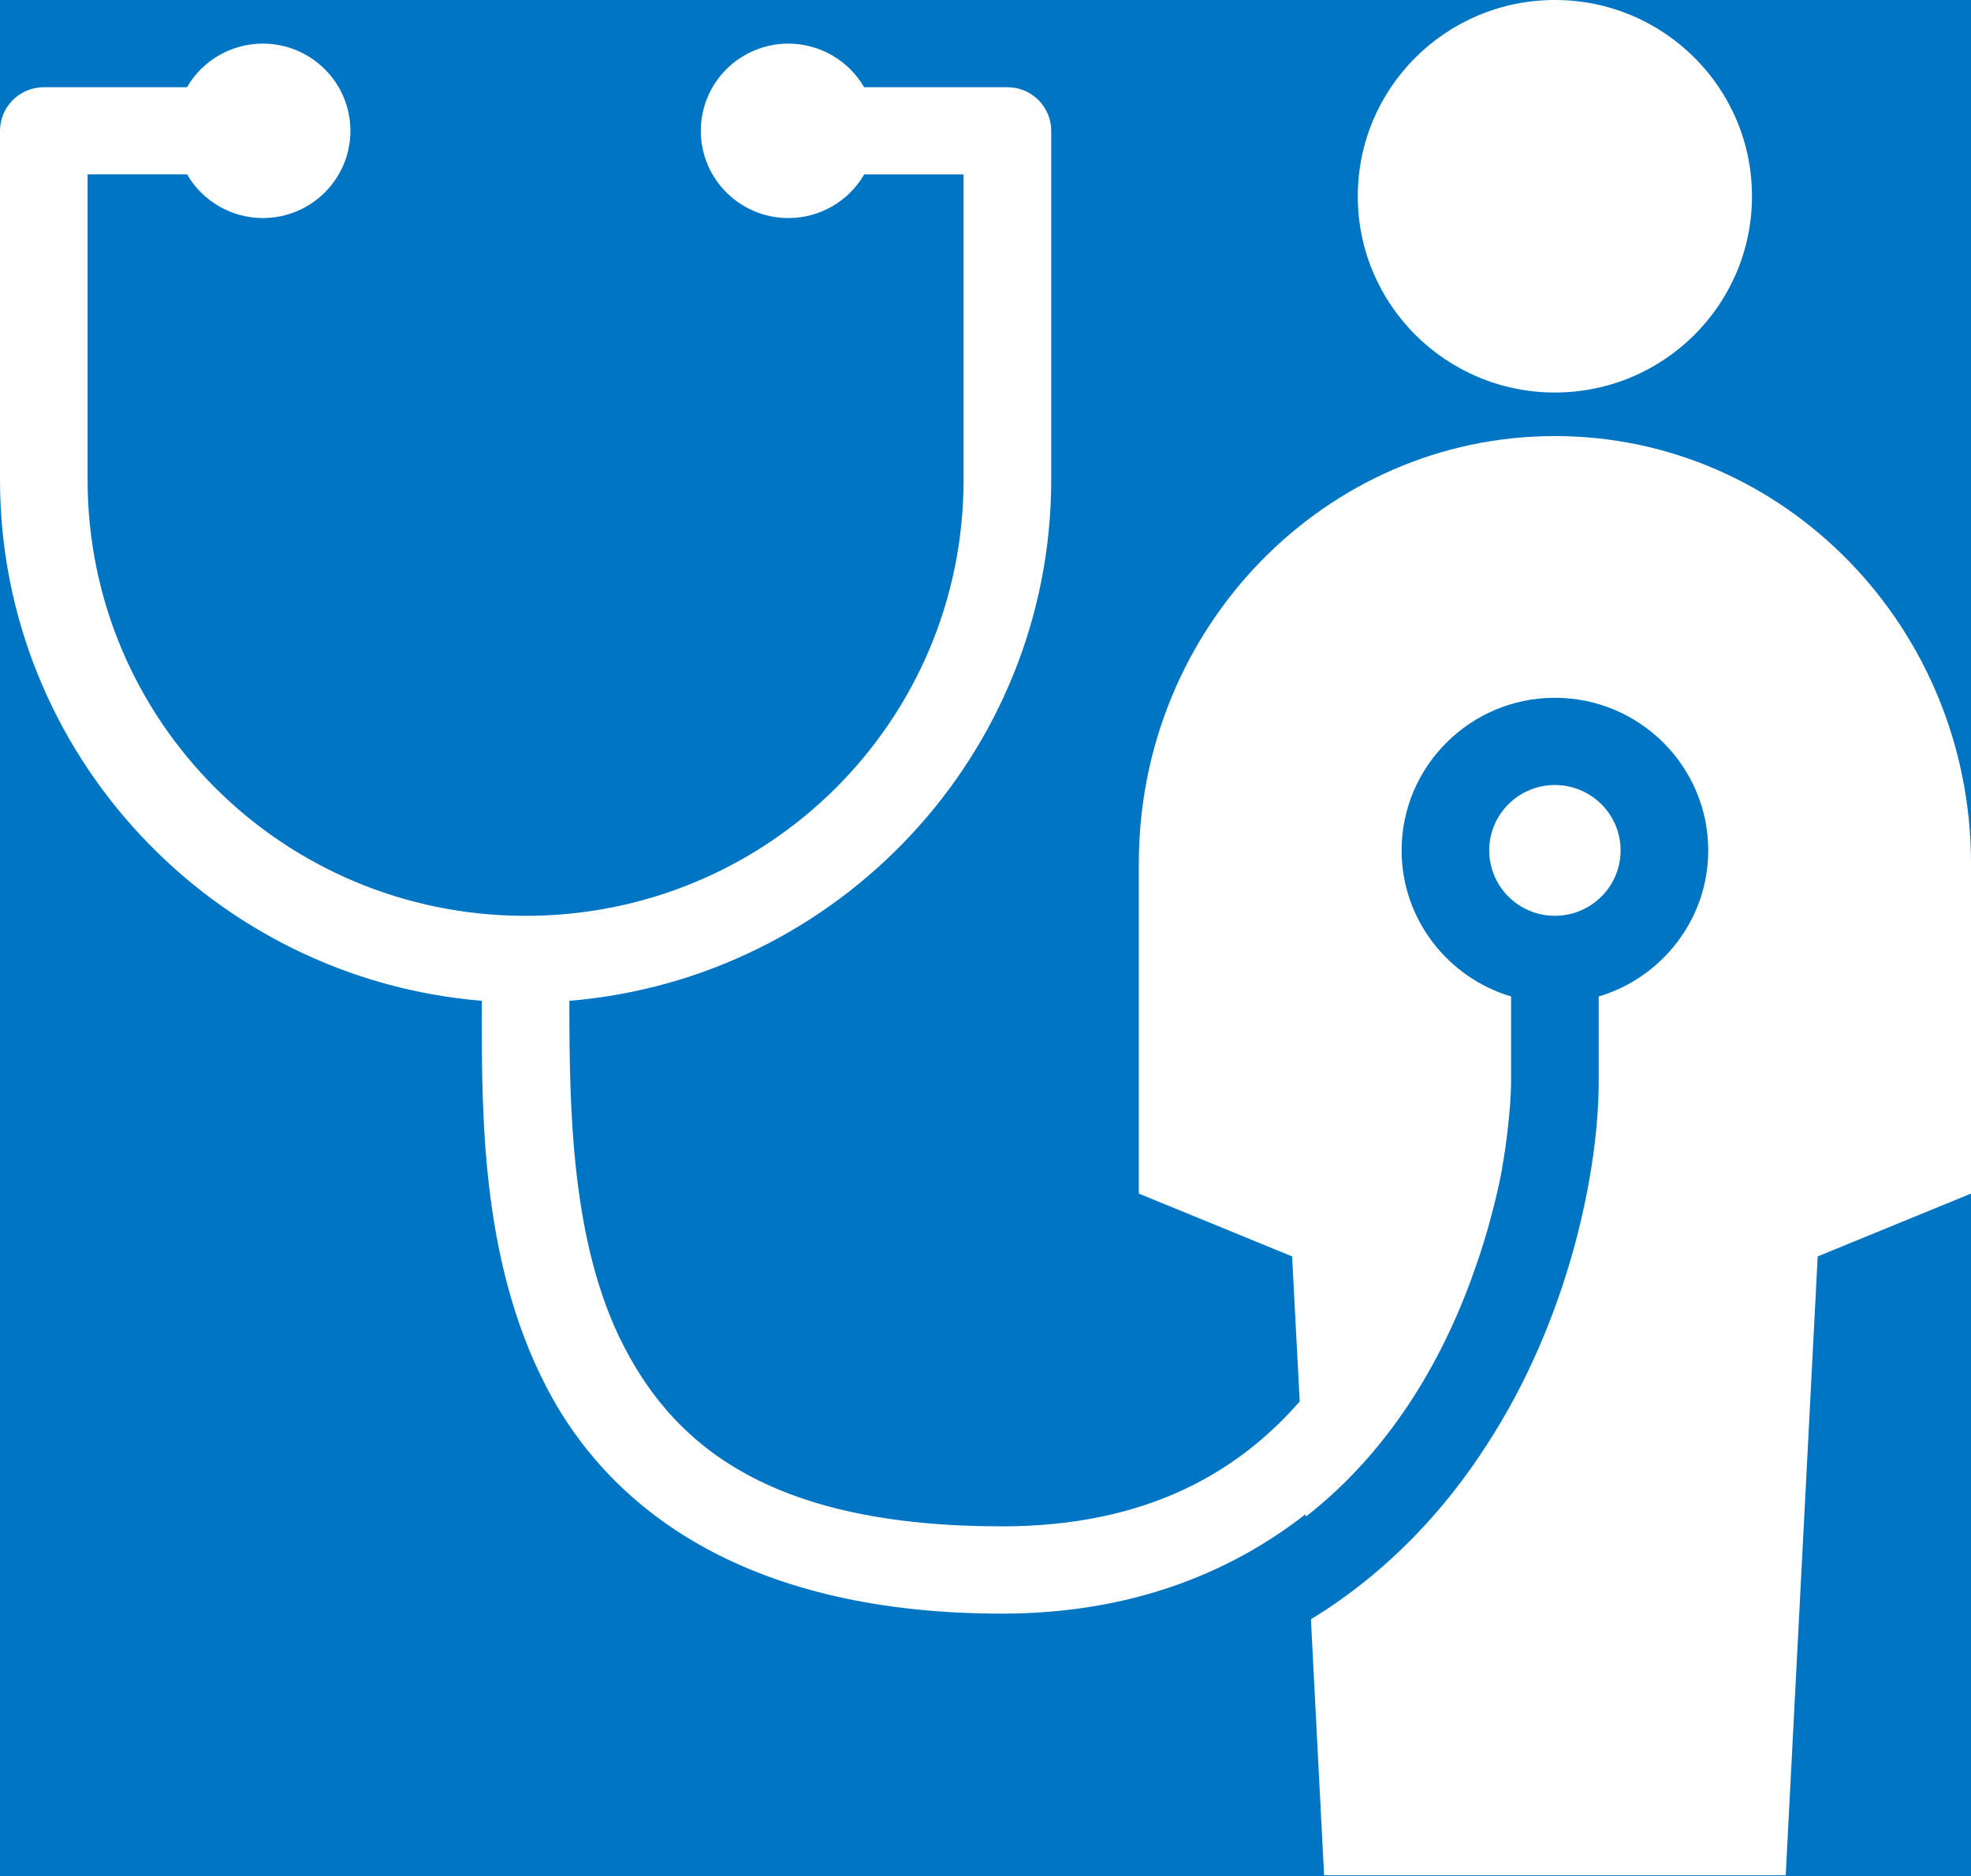
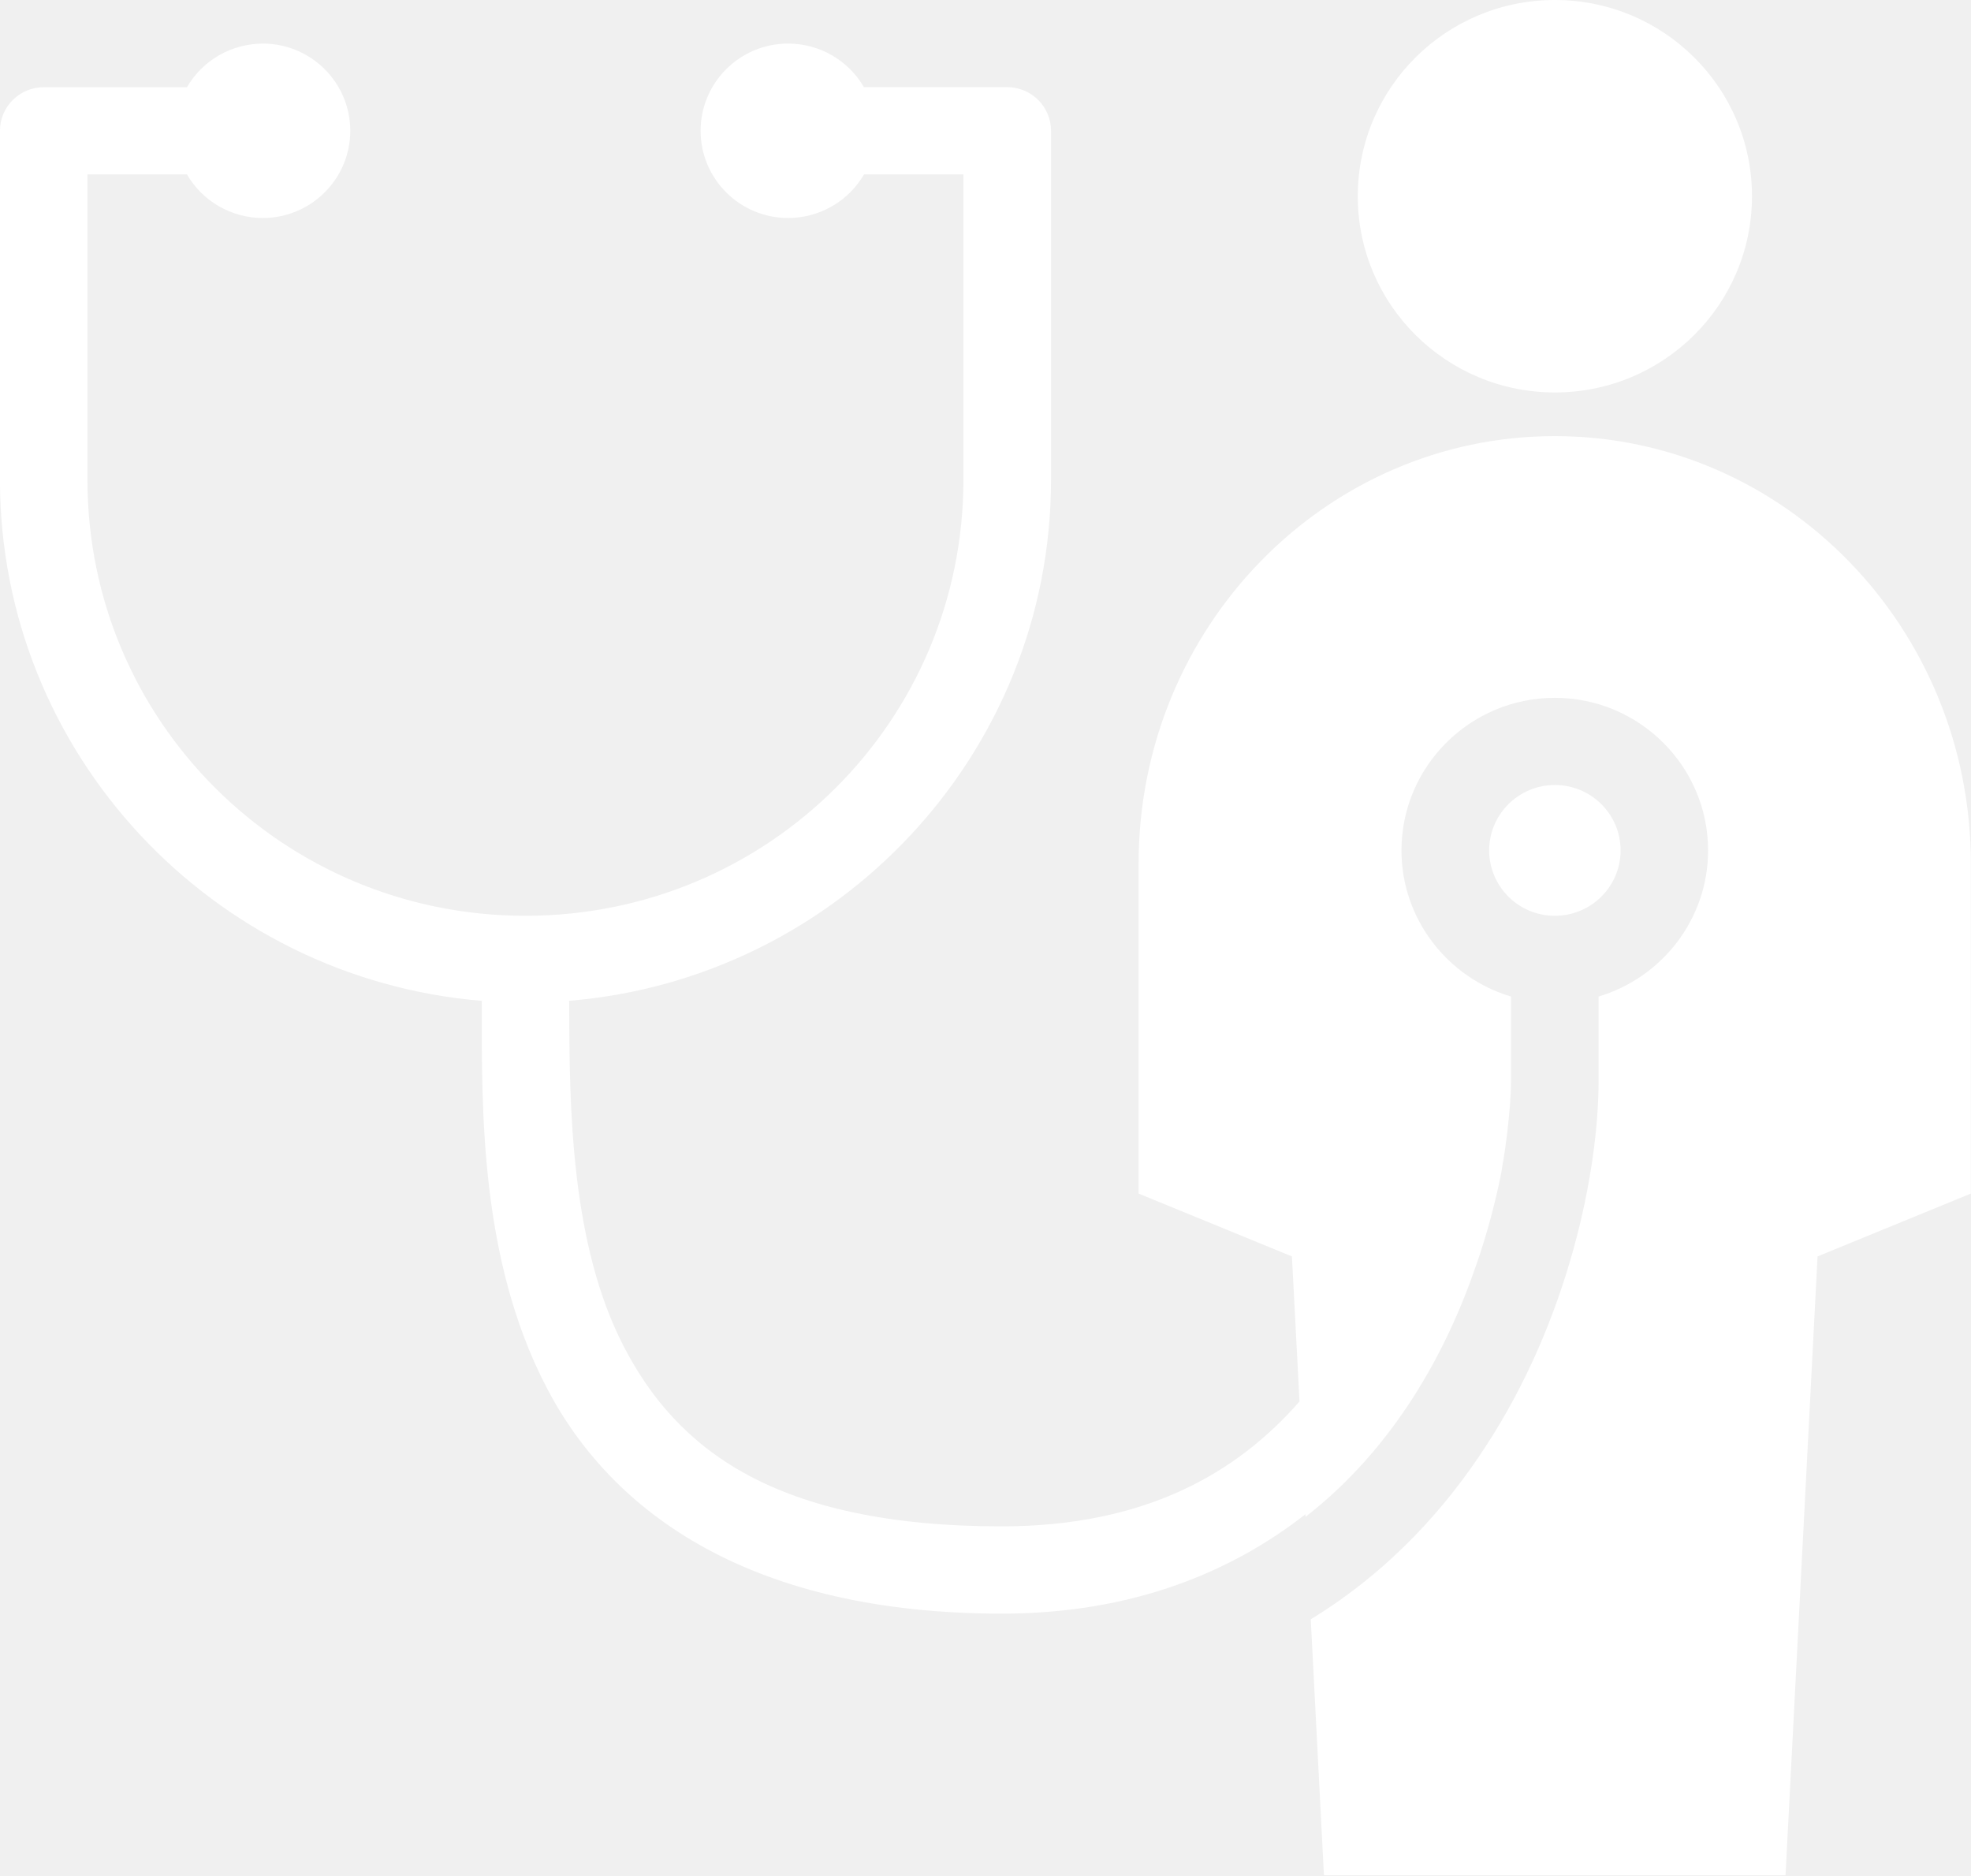
- <svg xmlns="http://www.w3.org/2000/svg" width="41" height="39" viewBox="0 0 41 39">
-   <g fill="none" fill-rule="evenodd">
-     <path fill="#0075C4" d="M299 0H612V792H299z" transform="translate(-513 -140)" />
-     <path fill="#FFF" fill-rule="nonzero" d="M545.344 140c-2.264 0-4.1 1.827-4.1 4.081 0 2.254 1.836 4.082 4.1 4.082 2.265 0 4.1-1.828 4.1-4.082 0-2.254-1.835-4.081-4.1-4.081zm-26.877.907c-.65 0-1.252.346-1.577.907h-2.979c-.503 0-.911.406-.911.907v7.256c0 5.694 4.421 10.375 10.024 10.837l-.002.046c0 2.225-.038 5.318 1.34 7.979 1.378 2.661 4.3 4.72 9.48 4.72 2.684 0 4.757-.849 6.315-2.068l.004.053c1.847-1.44 2.936-3.431 3.559-5.266.052-.15.1-.298.146-.445.054-.178.106-.353.15-.526.086-.321.16-.632.216-.925.01-.05.015-.094.023-.143.046-.257.077-.486.104-.713.045-.388.074-.749.074-1.041v-1.761c-1.312-.39-2.277-1.605-2.277-3.038 0-1.75 1.43-3.174 3.188-3.174 1.759 0 3.19 1.424 3.19 3.174 0 1.433-.966 2.648-2.278 3.038v1.76c0 1.85-.611 4.943-2.351 7.6-.793 1.225-1.96 2.568-3.636 3.593l.274 5.323h9.603l.665-12.87 3.189-1.307v-6.864c0-4.907-3.881-8.89-8.656-8.89-4.774 0-8.655 3.983-8.655 8.89v6.864l3.189 1.307.158 3.017c-1.301 1.488-3.205 2.597-6.194 2.597-4.728 0-6.762-1.614-7.86-3.736-1.1-2.122-1.138-4.923-1.138-7.148l-.001-.046c5.602-.462 10.024-5.143 10.024-10.837v-7.256c0-.501-.408-.907-.911-.907h-2.981c-.325-.56-.925-.906-1.575-.907-1.006 0-1.822.812-1.822 1.814s.816 1.814 1.822 1.814c.65 0 1.251-.346 1.577-.907h2.067v6.349c0 5.02-4.068 9.07-9.11 9.07-5.043 0-9.112-4.05-9.112-9.07v-6.35h2.07c.325.561.925.907 1.575.908 1.006 0 1.822-.812 1.822-1.814s-.816-1.814-1.822-1.814zm26.877 15.419c-.754 0-1.366.61-1.366 1.36 0 .751.612 1.36 1.366 1.36.755 0 1.367-.609 1.367-1.36 0-.75-.612-1.36-1.367-1.36z" transform="translate(-513 -140)" />
-   </g>
+ <svg xmlns="http://www.w3.org/2000/svg" height="39" viewBox="0 0 41 39" width="41">
+   <path d="m32.344 0c-2.264 0-4.1 1.827-4.1 4.081s1.836 4.081 4.1 4.081c2.264 0 4.1-1.827 4.1-4.081s-1.836-4.081-4.1-4.081zm-26.878.907c-.651.001-1.251.346-1.577.907h-2.979c-.503 0-.911.406-.911.907v7.256c0 5.694 4.421 10.375 10.024 10.838-.001.015-.002.031-.002.046 0 2.224-.038 5.317 1.34 7.979 1.378 2.661 4.299 4.719 9.479 4.719 2.685 0 4.758-.848 6.315-2.067l.004.053c1.847-1.44 2.936-3.431 3.559-5.266.052-.15.101-.298.146-.445.054-.178.106-.353.151-.526.085-.321.159-.632.215-.925.01-.051.014-.094.023-.143.046-.257.077-.486.103-.712.045-.388.075-.749.075-1.042 0-.001 0-.001 0-.002v-1.759c-1.312-.39-2.278-1.605-2.278-3.038 0-1.75 1.43-3.174 3.189-3.174 1.758 0 3.189 1.424 3.189 3.174 0 1.433-.966 2.648-2.278 3.038v1.759c0 1.85-.611 4.944-2.351 7.601-.793 1.224-1.959 2.568-3.636 3.592l.274 5.323h9.602l.666-12.87 3.189-1.307v-6.864c0-4.907-3.881-8.889-8.656-8.889-4.774 0-8.656 3.982-8.656 8.889v6.864l3.189 1.307.158 3.017c-1.301 1.487-3.205 2.597-6.194 2.597-4.728 0-6.761-1.614-7.86-3.736-1.099-2.122-1.137-4.923-1.137-7.148-0-.015-.001-.031-.002-.046 5.603-.463 10.024-5.143 10.024-10.838v-7.256c-0-.501-.408-.907-.911-.907h-2.981c-.325-.56-.925-.906-1.575-.907-1.006 0-1.822.812-1.822 1.814s.816 1.814 1.822 1.814c.651-.001 1.251-.346 1.577-.907h2.068v6.349c0 5.02-4.069 9.07-9.111 9.07-5.043 0-9.111-4.05-9.111-9.07v-6.349h2.07c.325.56.925.906 1.575.907 1.006 0 1.822-.812 1.822-1.814s-.816-1.814-1.822-1.814zm26.878 15.419c-.754 0-1.367.609-1.367 1.36 0 .751.612 1.36 1.367 1.36s1.367-.609 1.367-1.36c0-.751-.612-1.36-1.367-1.36z" fill="#fff" />
</svg>
